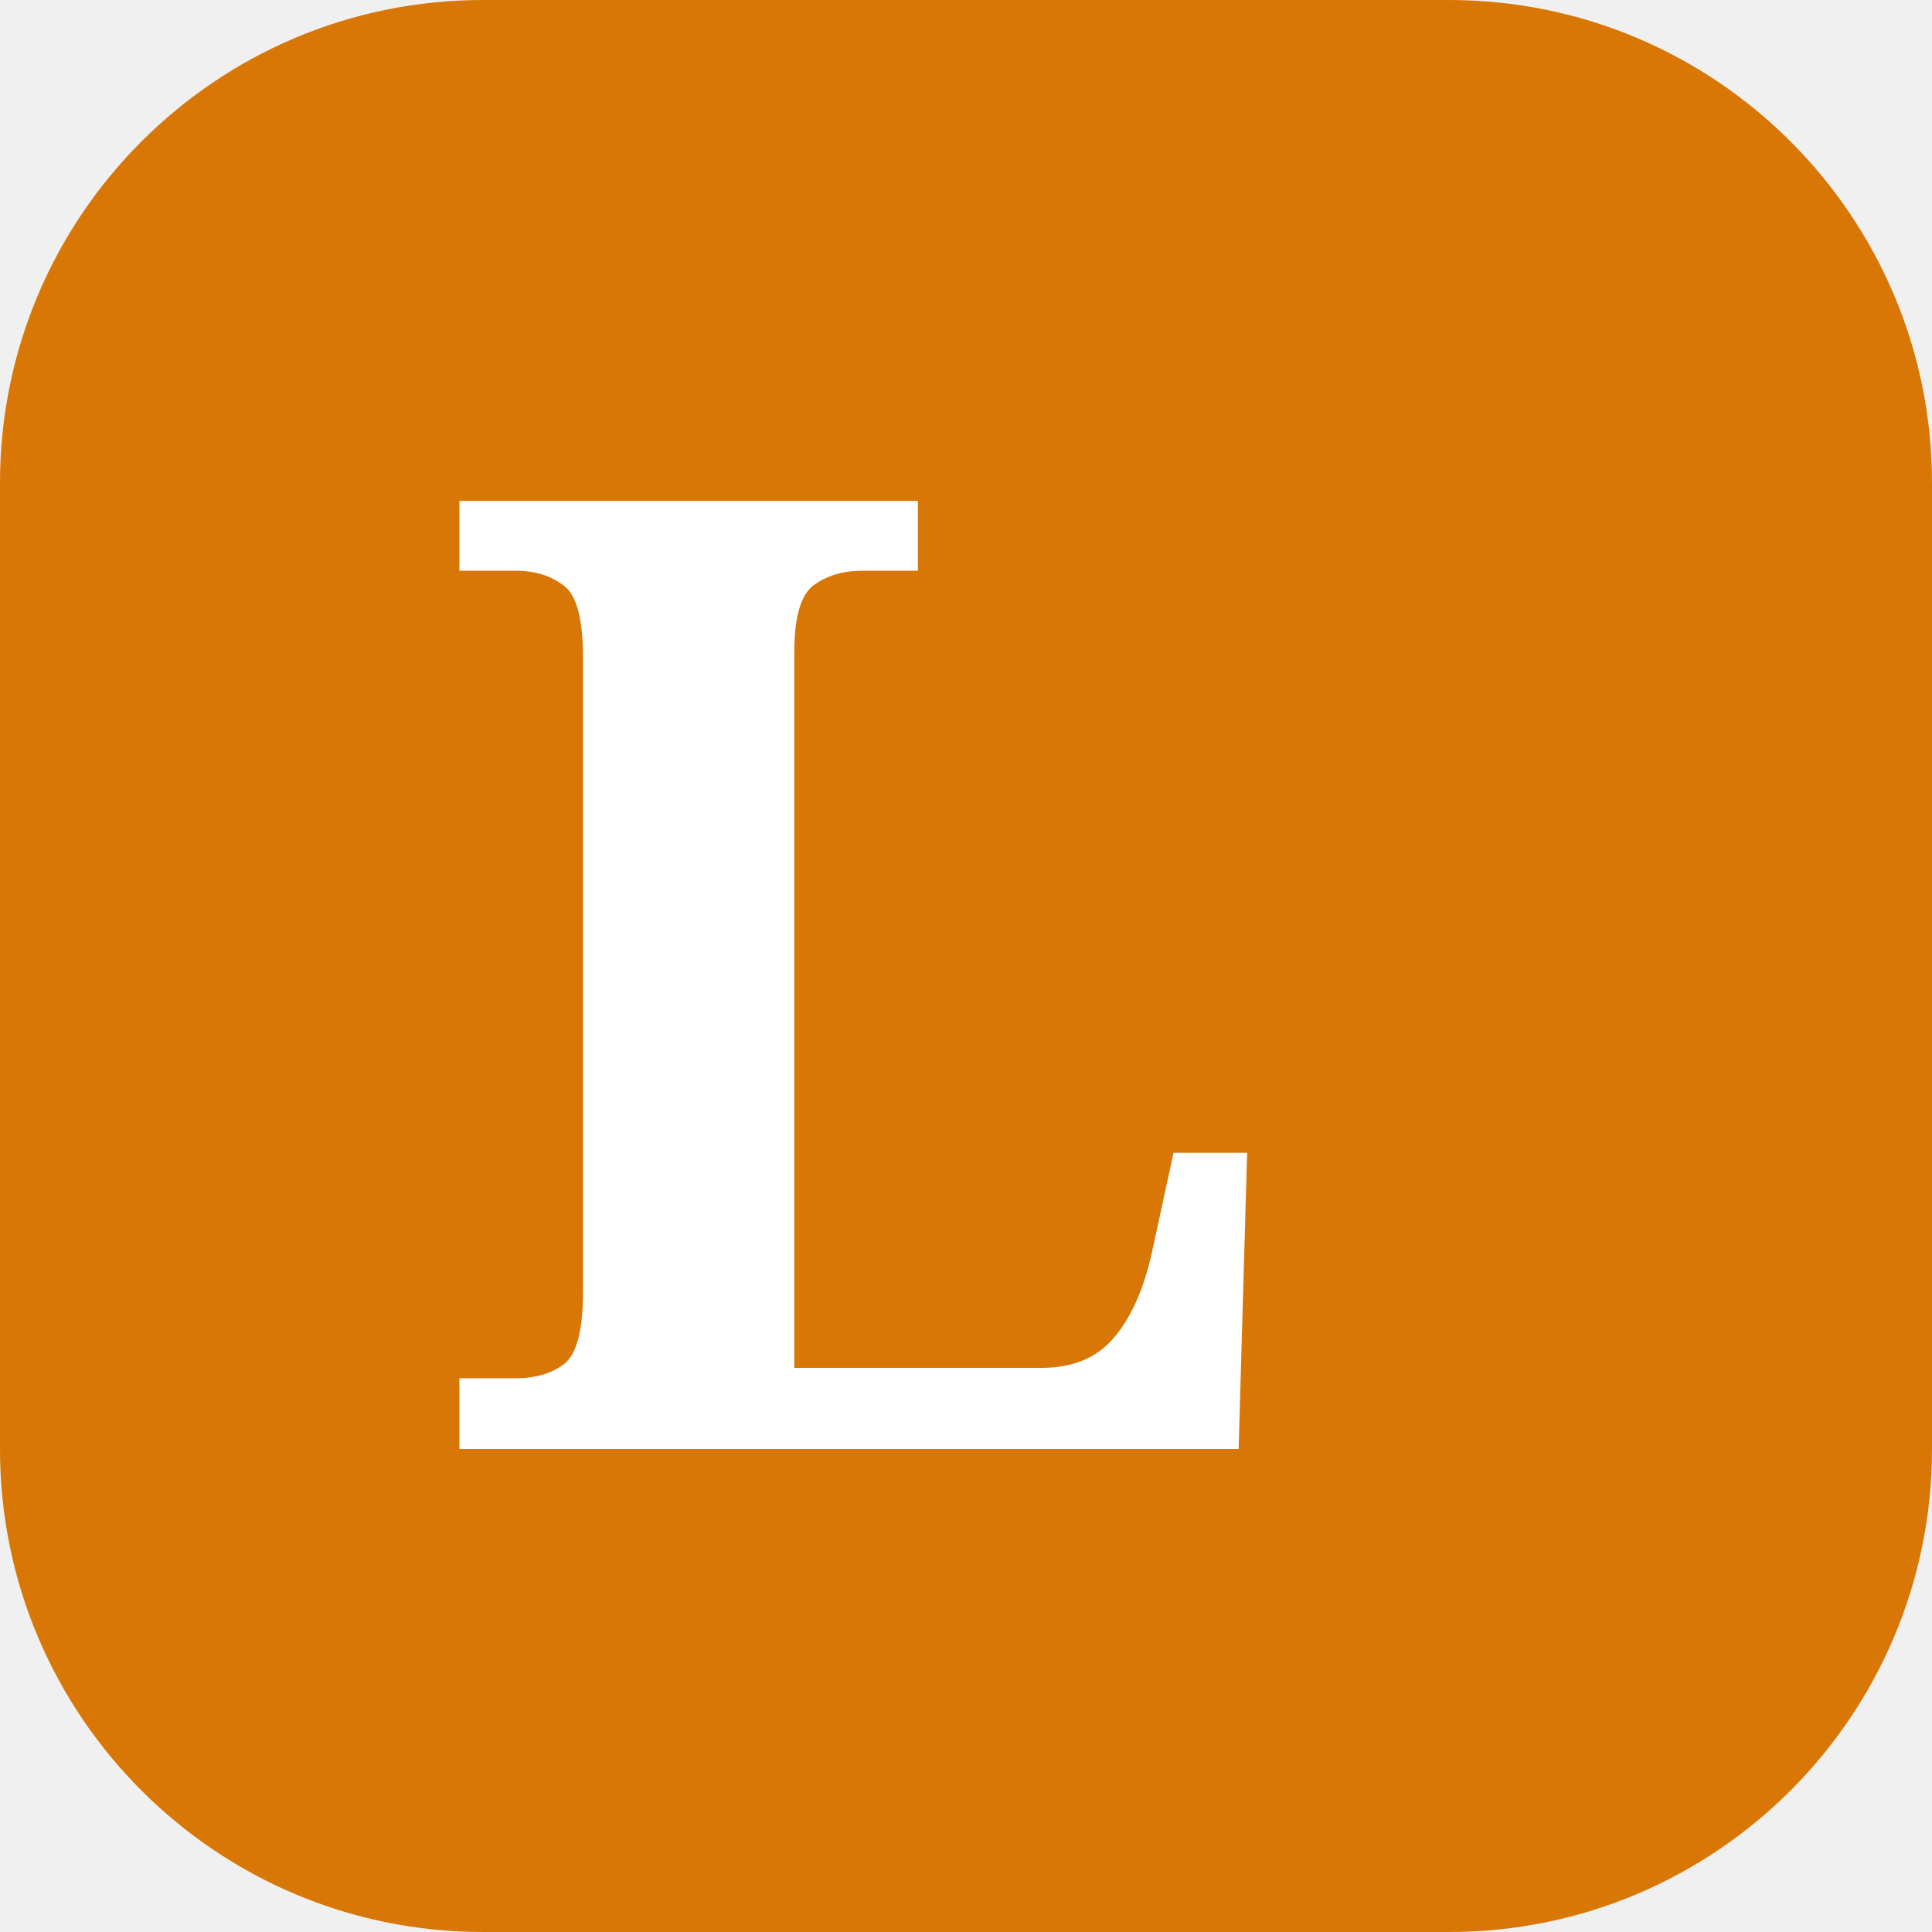
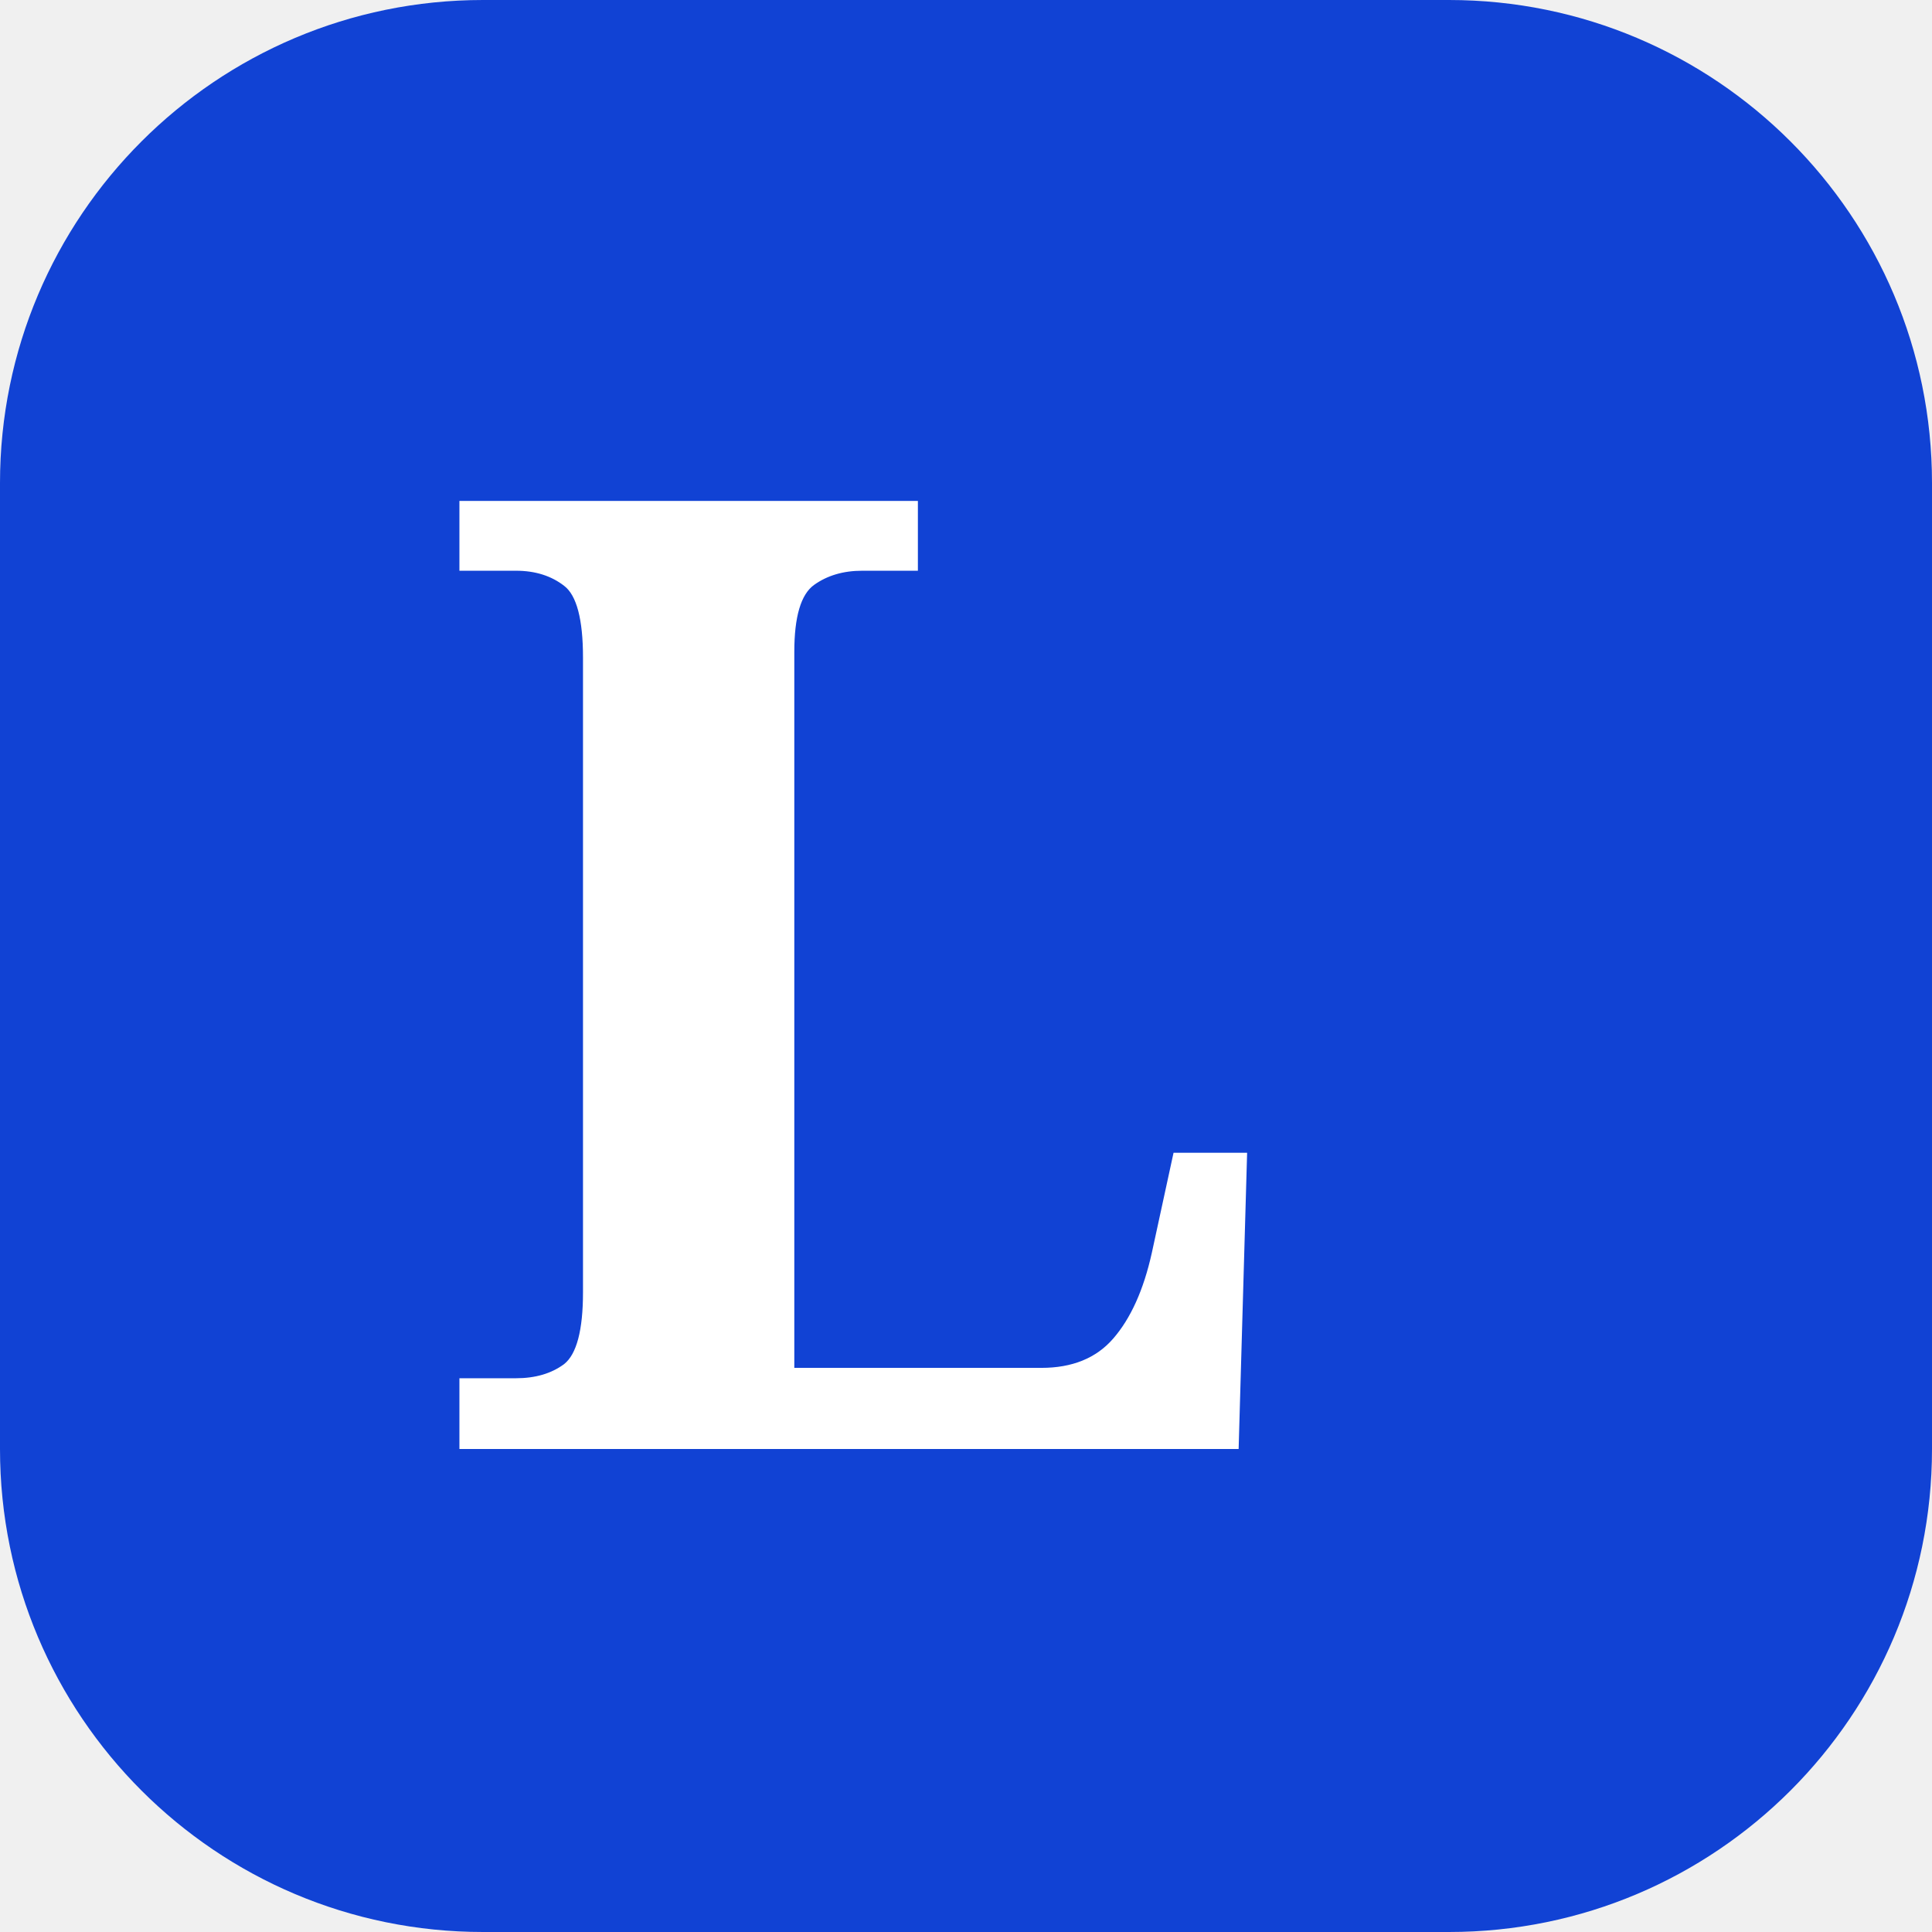
<svg xmlns="http://www.w3.org/2000/svg" viewBox="0 0 32 32">
-   <rect width="32" height="32" rx="8" fill="#d97706" />
+   <rect width="32" height="32" rx="8" fill="#1142d4" />
  <text x="7" y="24" font-family="Georgia, serif" font-size="22" font-weight="bold" fill="white">L</text>
</svg>
